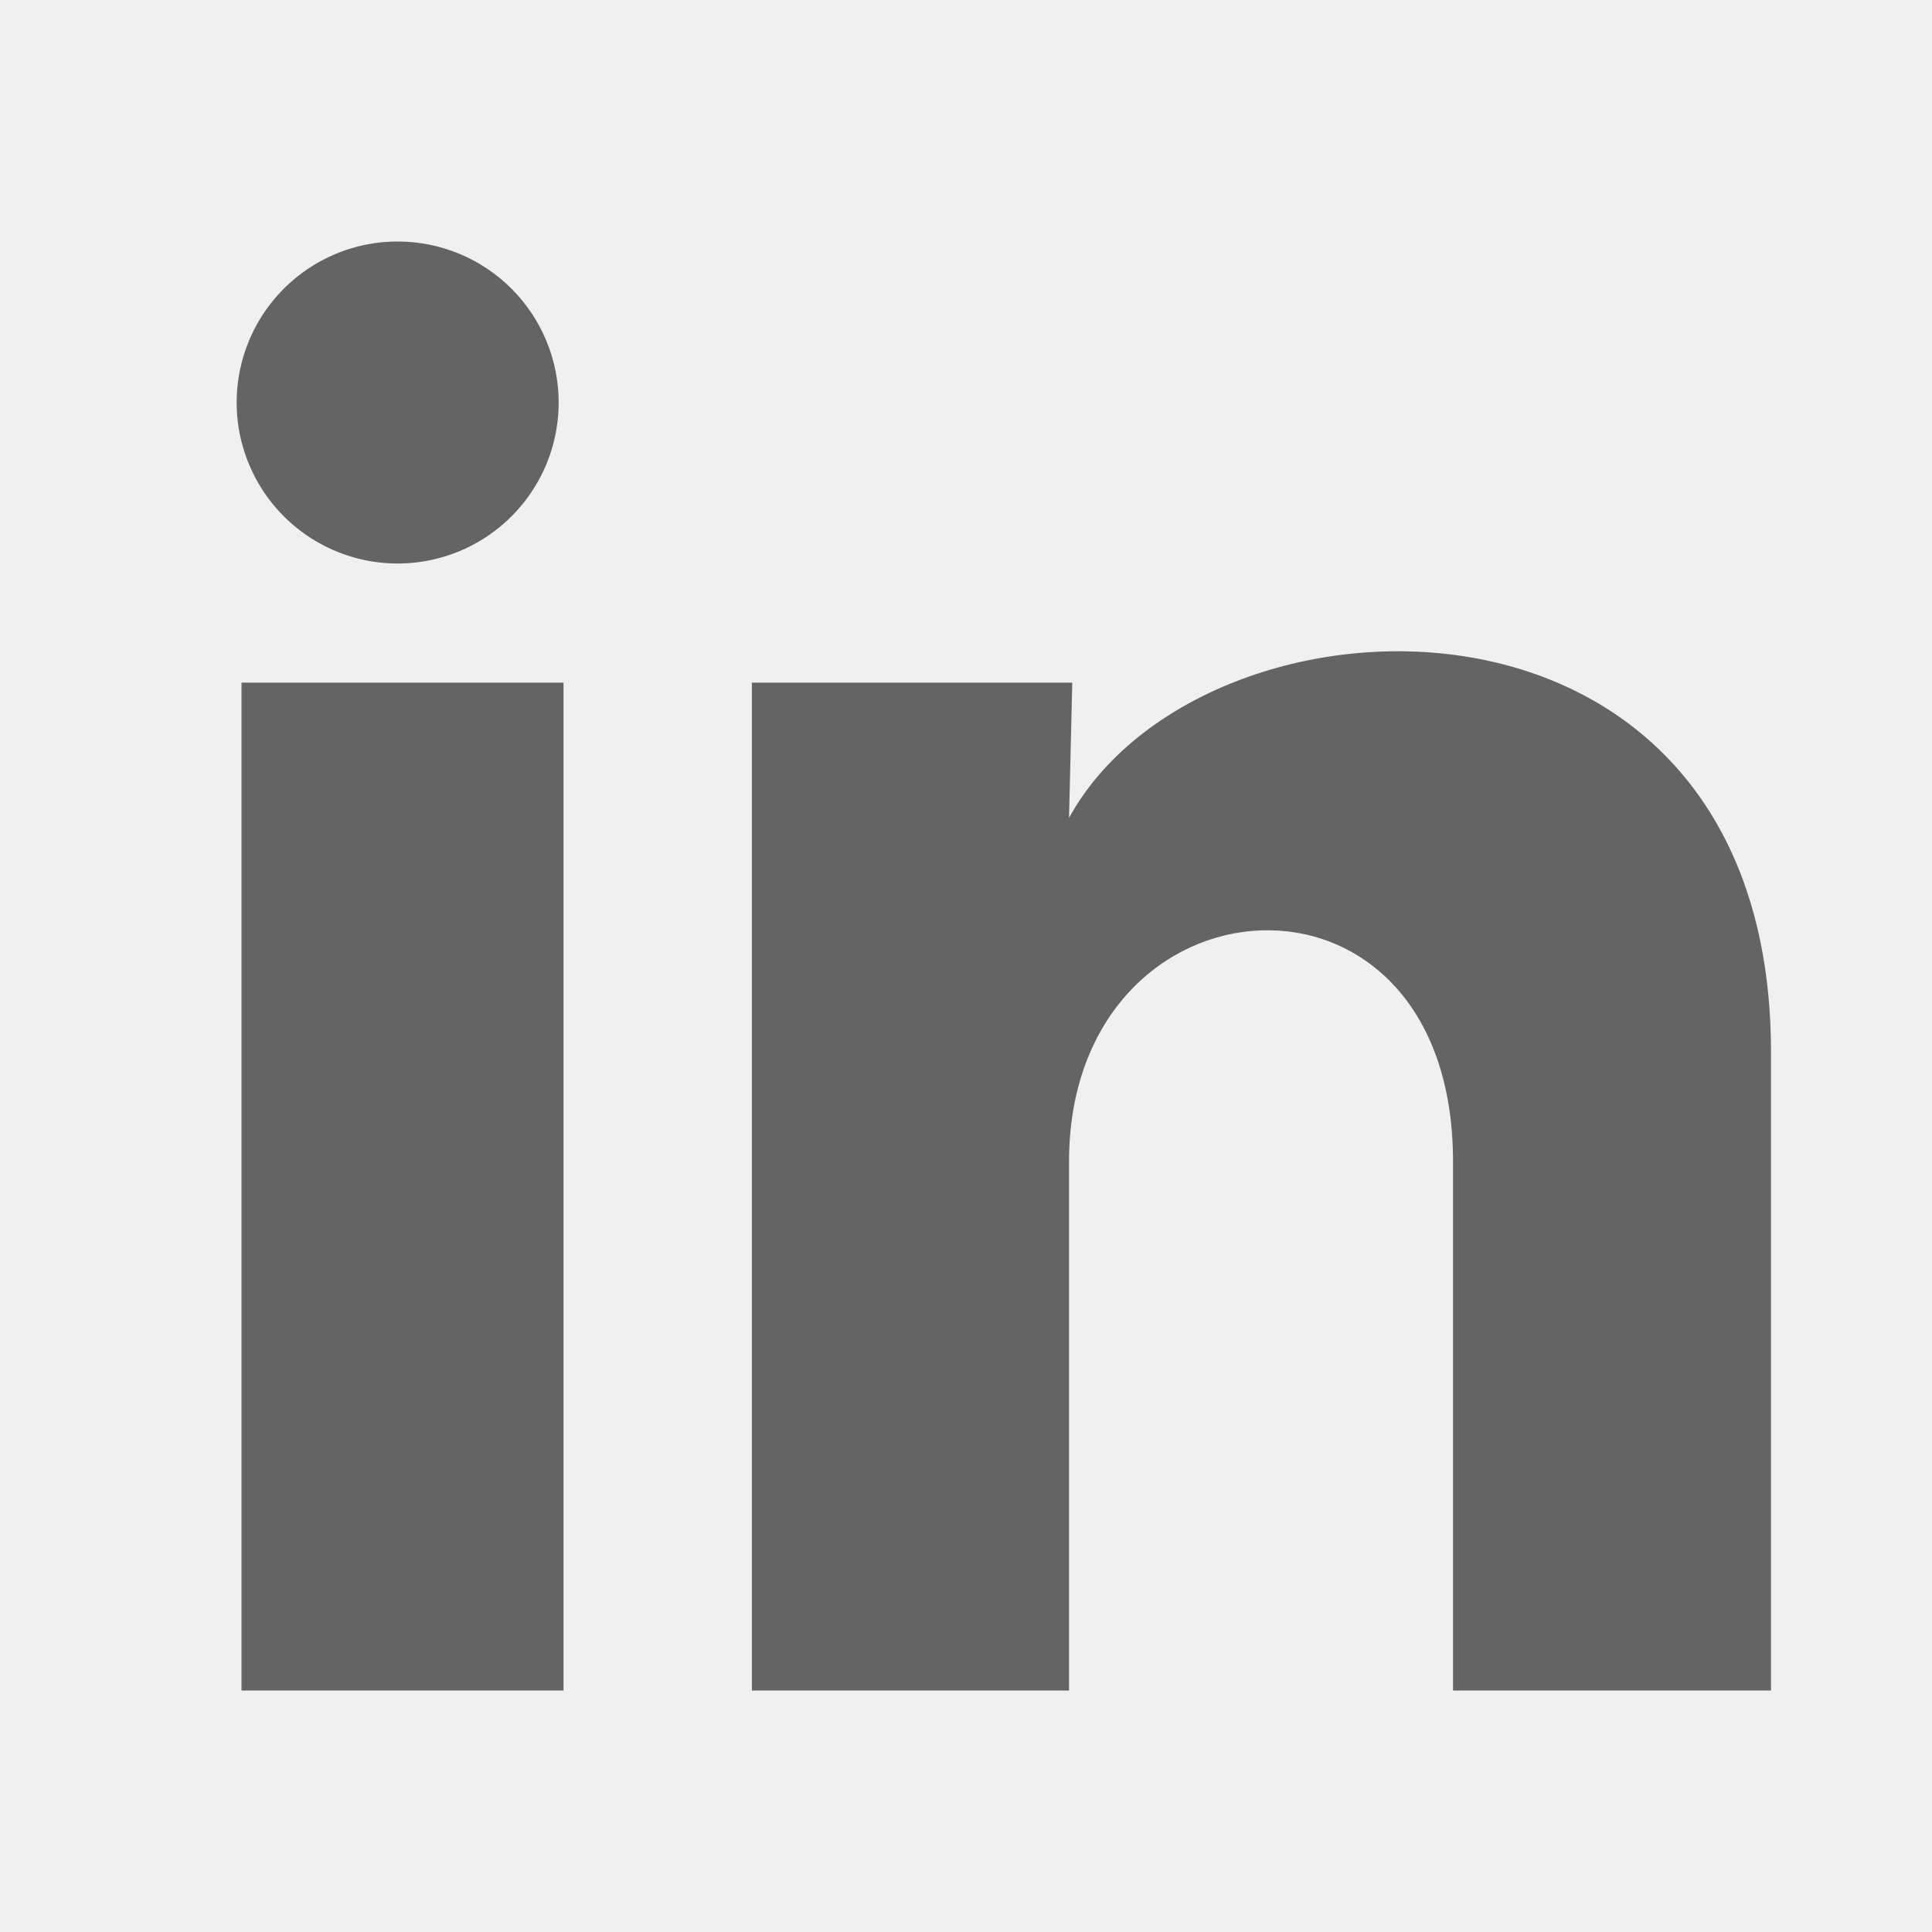
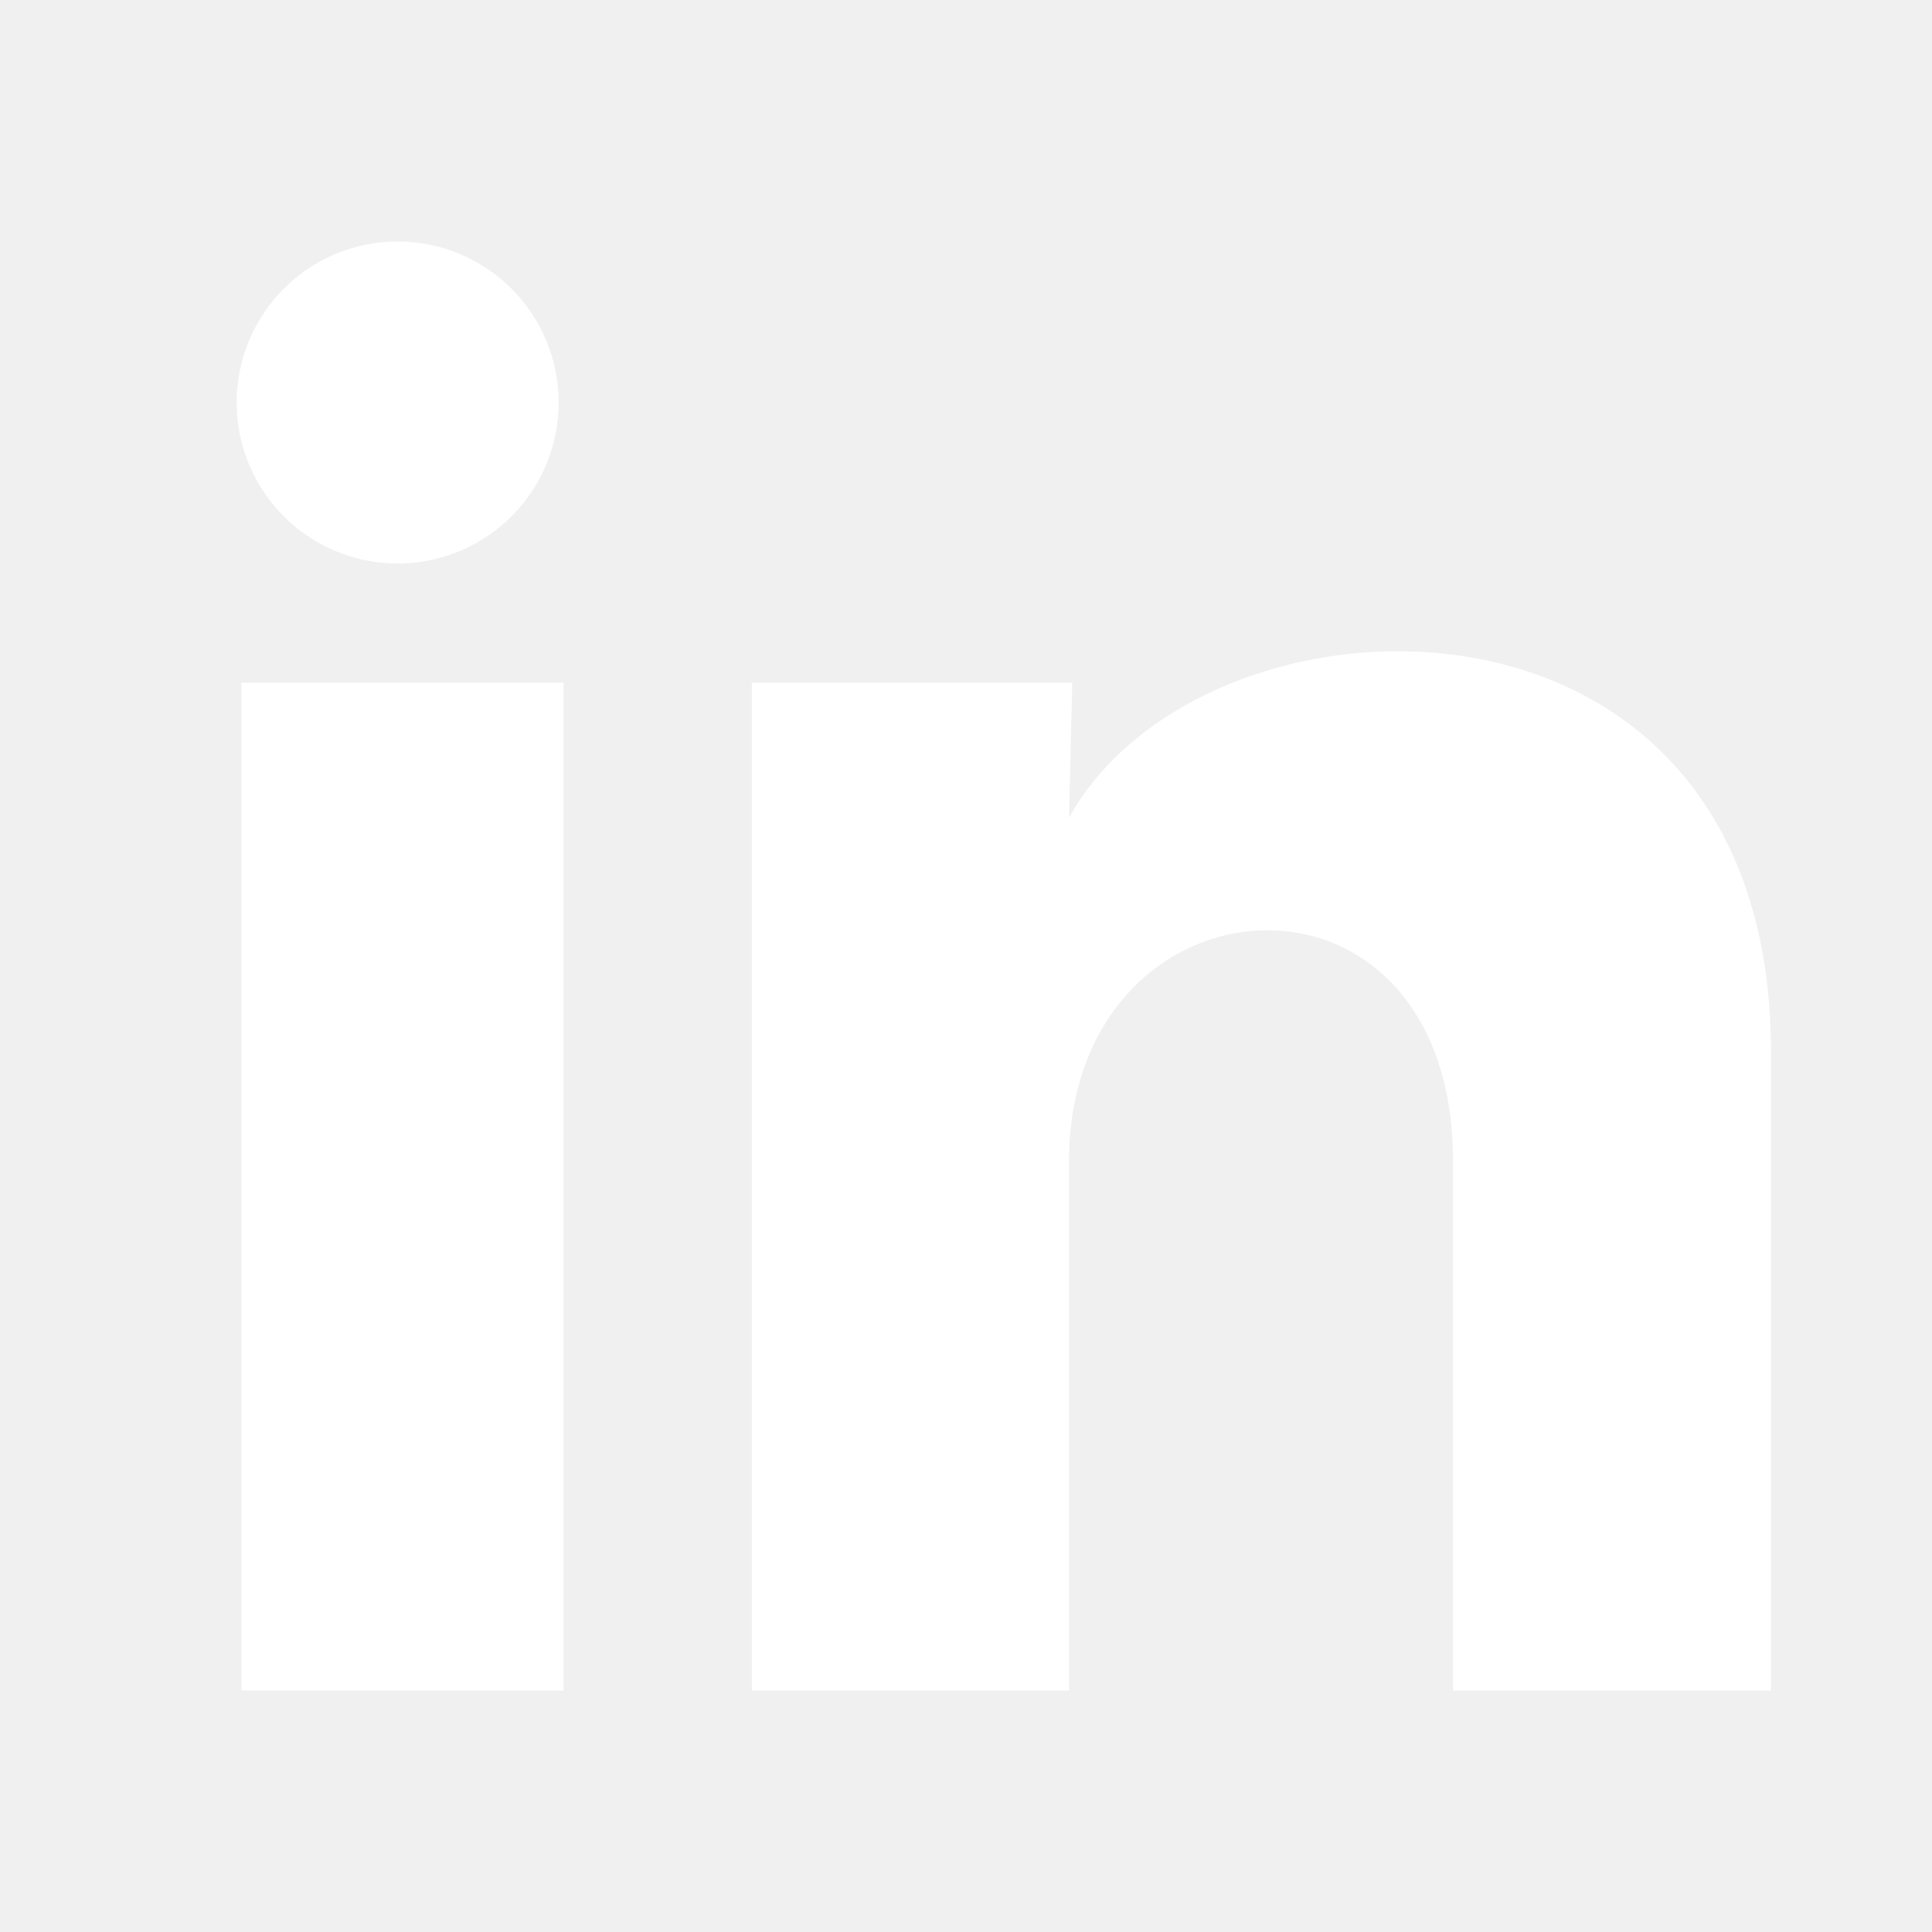
- <svg xmlns="http://www.w3.org/2000/svg" width="24" height="24" viewBox="0 0 24 24" fill="none">
-   <path d="M6.94 5C6.94 5.396 6.823 5.782 6.603 6.111C6.383 6.44 6.071 6.696 5.705 6.848C5.34 6.999 4.938 7.039 4.55 6.962C4.162 6.884 3.805 6.694 3.526 6.414C3.246 6.135 3.056 5.778 2.978 5.39C2.901 5.002 2.941 4.6 3.092 4.235C3.244 3.869 3.5 3.557 3.829 3.337C4.158 3.117 4.544 3 4.94 3C5.47 3 5.979 3.211 6.354 3.586C6.729 3.961 6.94 4.47 6.94 5ZM7 8.48H3V21H7V8.48ZM13.32 8.48H9.34V21H13.28V14.43C13.28 10.77 18.05 10.43 18.05 14.43V21H22V13.07C22 6.9 14.94 7.13 13.28 10.16L13.32 8.48Z" fill="#646464" />
+ <svg xmlns="http://www.w3.org/2000/svg" width="24" height="24" viewBox="0 0 24 24" fill="#ffffff">
+   <path d="M6.94 5C6.94 5.396 6.823 5.782 6.603 6.111C6.383 6.44 6.071 6.696 5.705 6.848C5.34 6.999 4.938 7.039 4.55 6.962C4.162 6.884 3.805 6.694 3.526 6.414C3.246 6.135 3.056 5.778 2.978 5.39C2.901 5.002 2.941 4.6 3.092 4.235C3.244 3.869 3.5 3.557 3.829 3.337C4.158 3.117 4.544 3 4.94 3C5.47 3 5.979 3.211 6.354 3.586C6.729 3.961 6.94 4.47 6.94 5ZM7 8.48H3V21H7V8.48ZM13.32 8.48H9.34V21H13.28V14.43C13.28 10.77 18.05 10.43 18.05 14.43V21H22V13.07C22 6.9 14.94 7.13 13.28 10.16L13.32 8.48Z" fill="#ffffff" />
</svg>
